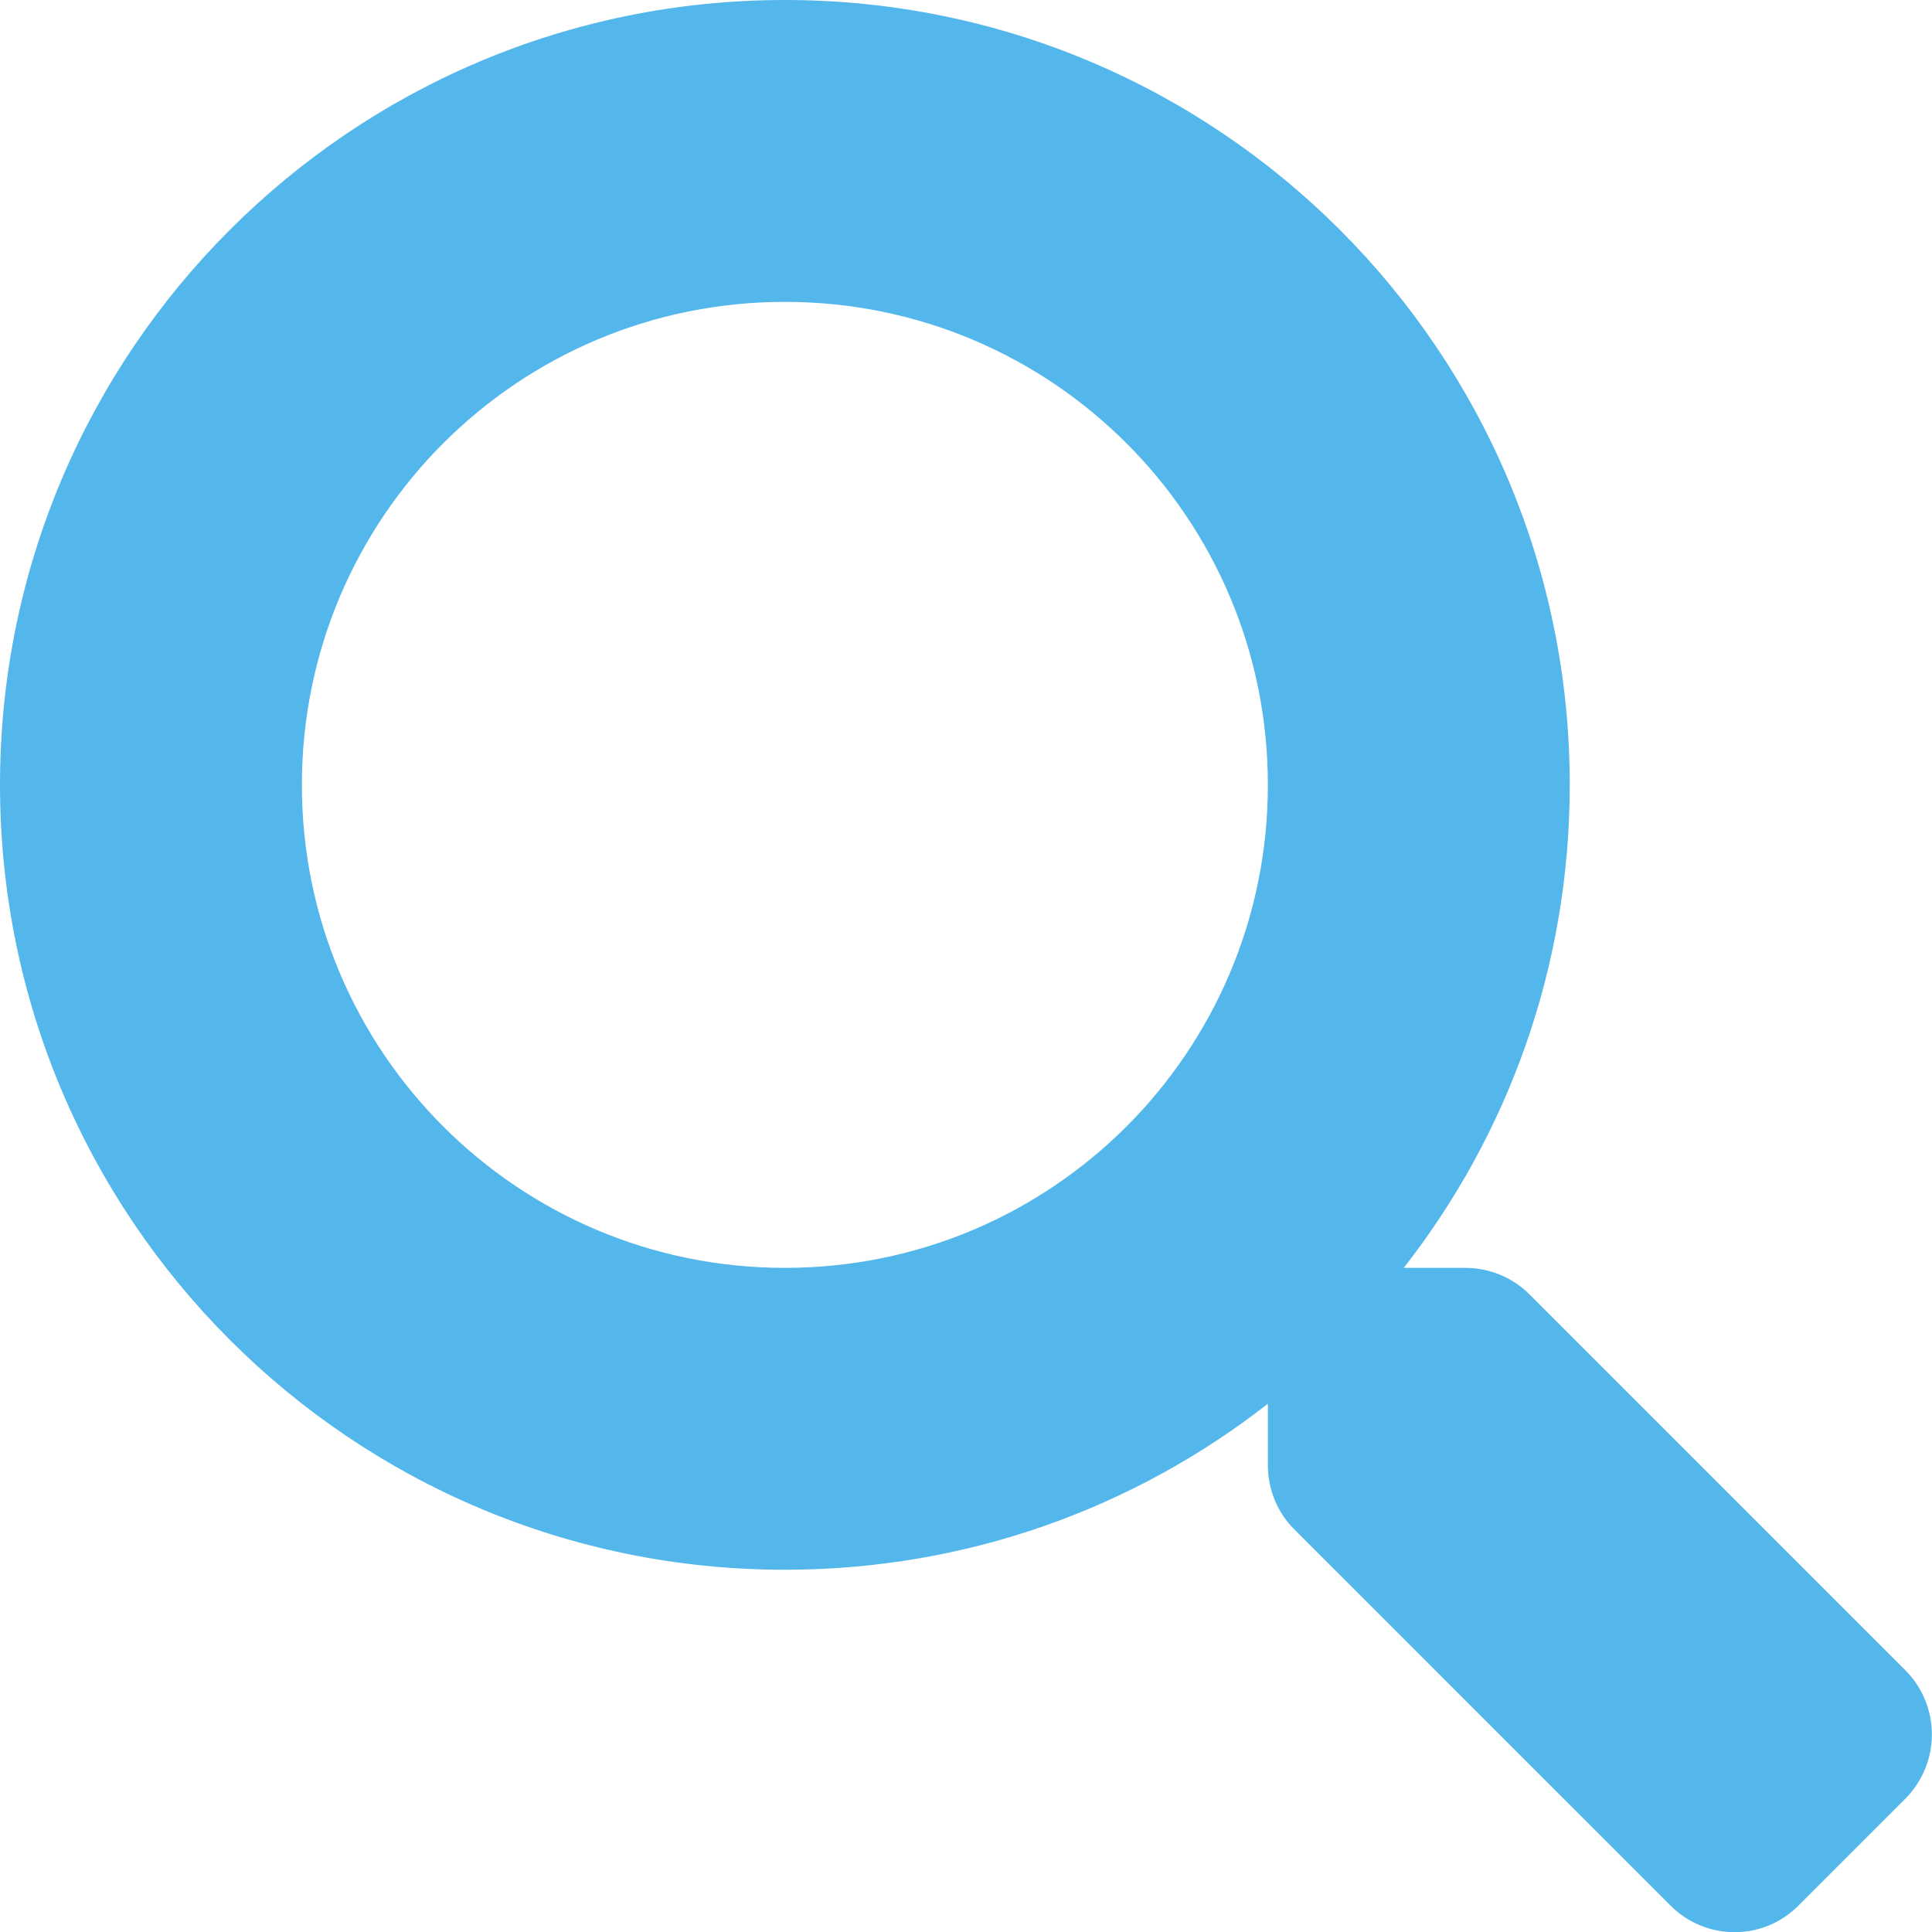
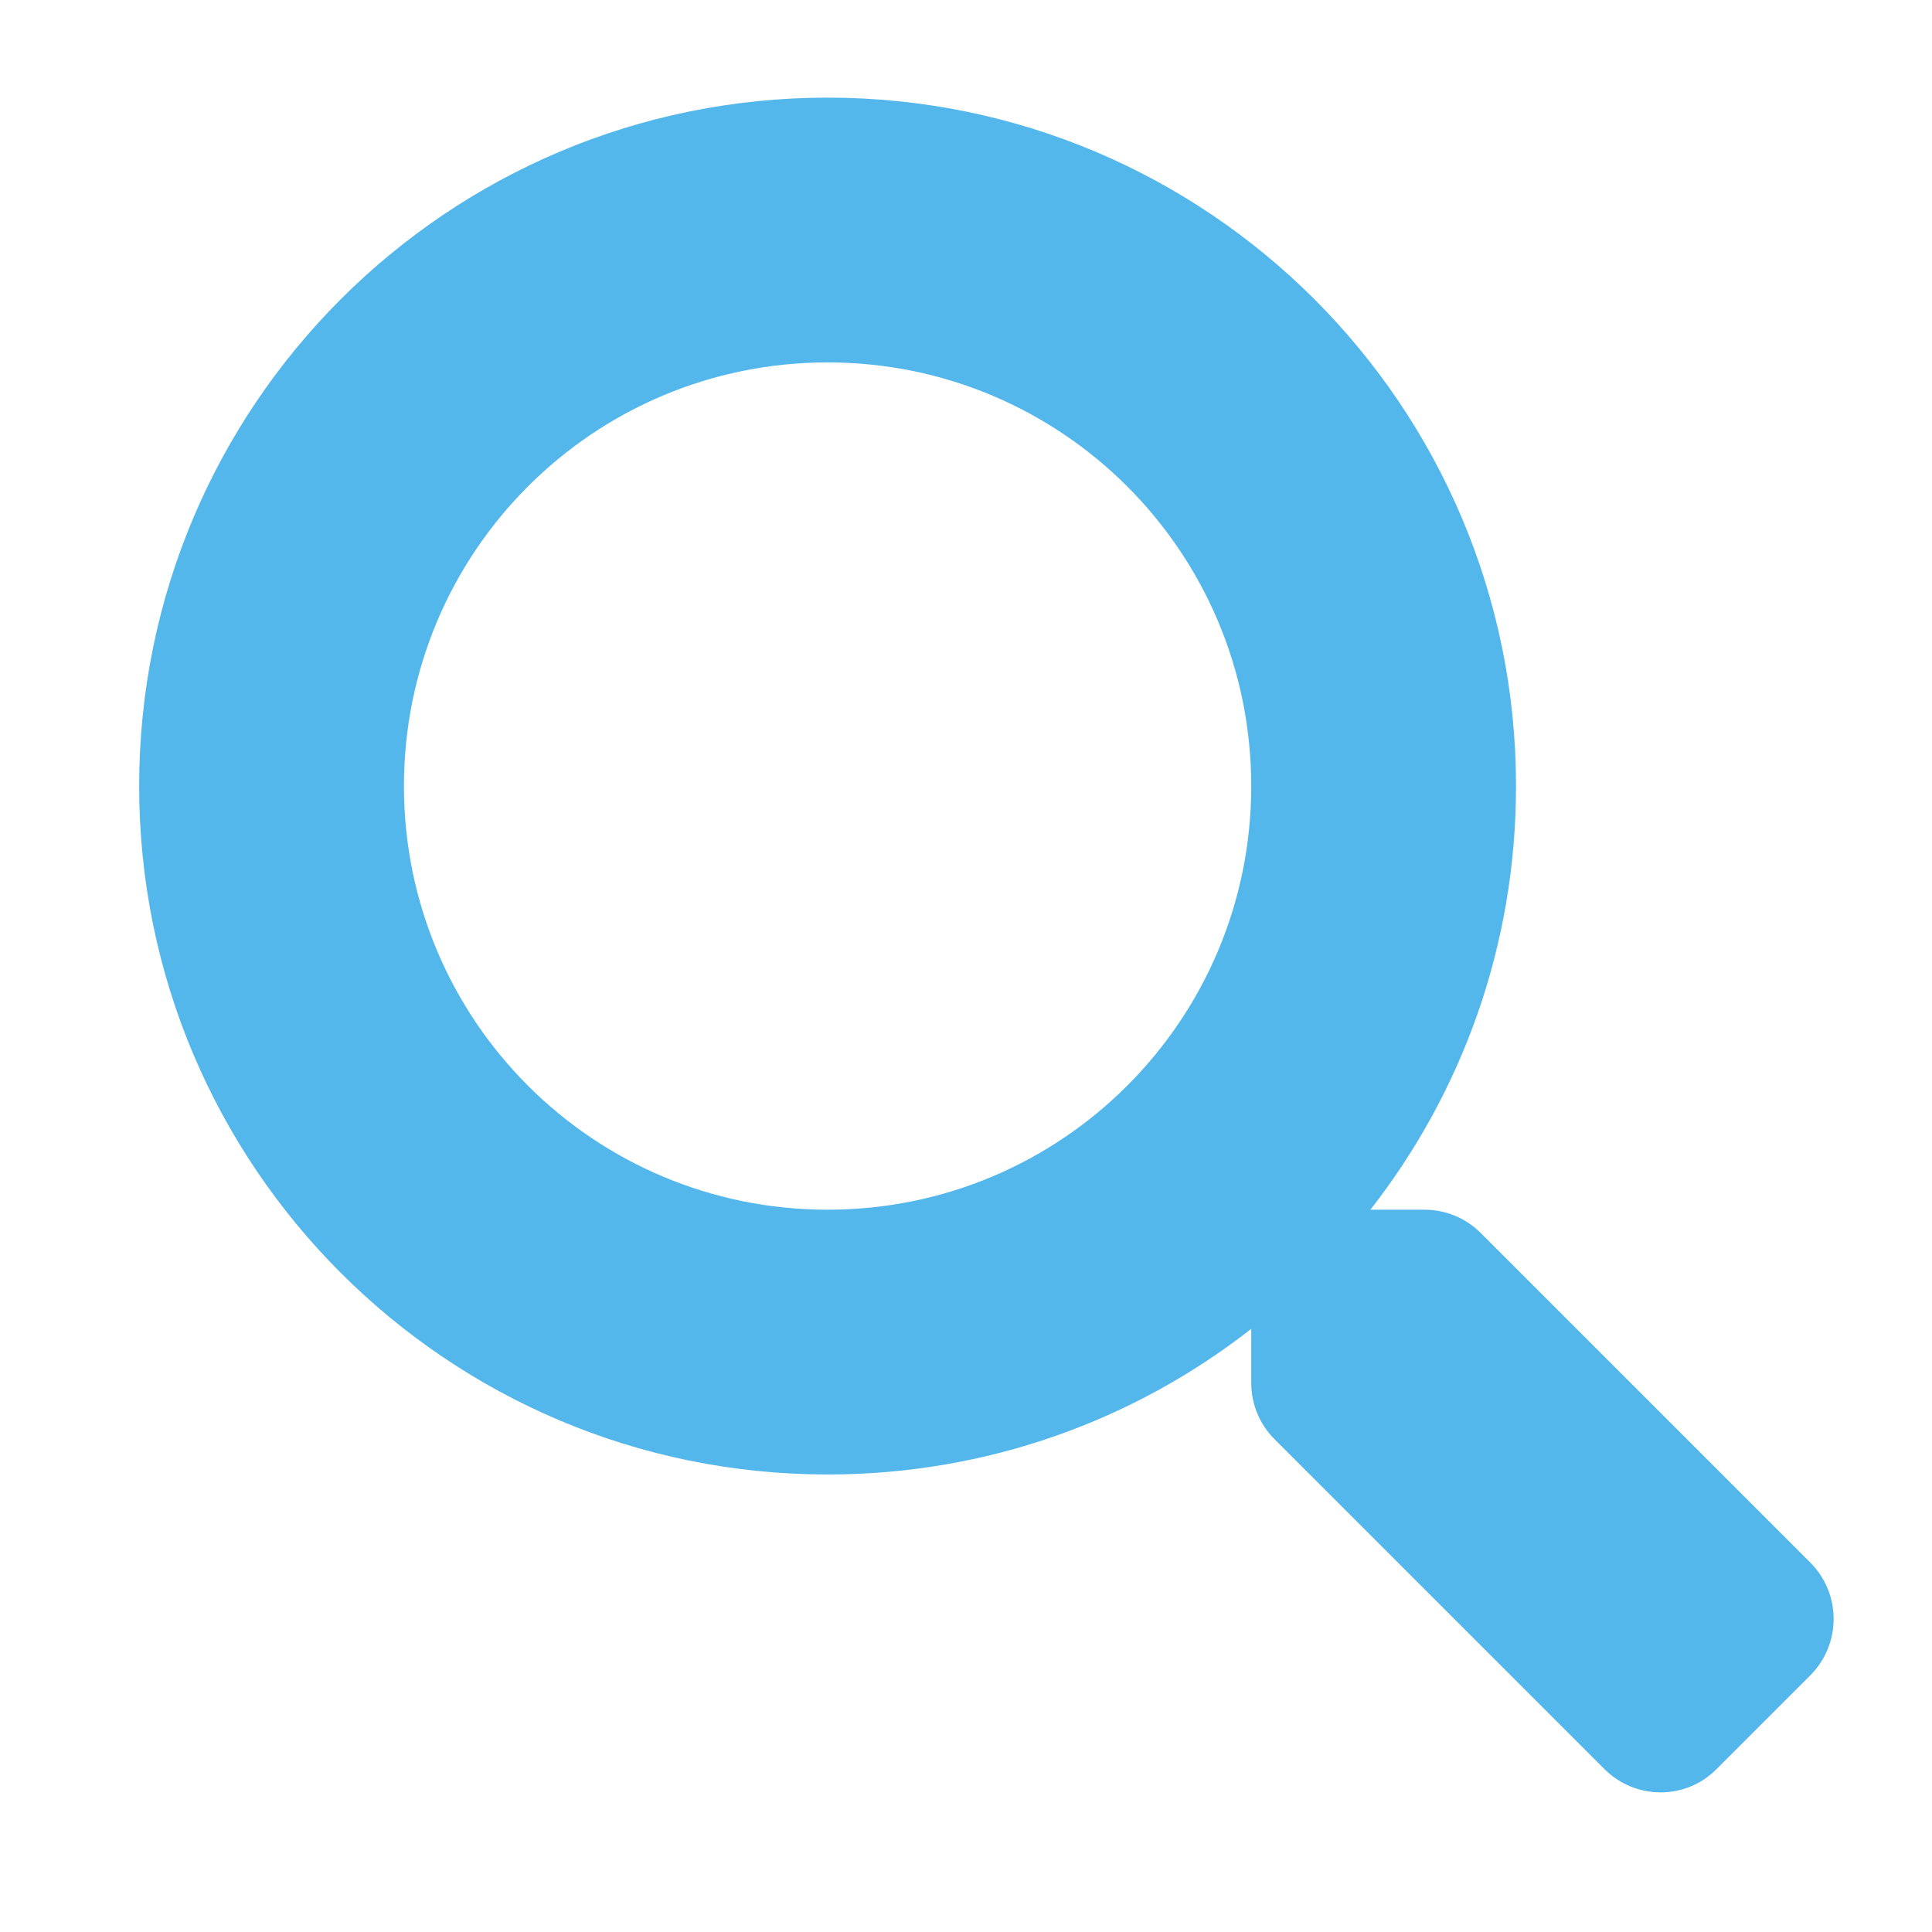
- <svg xmlns="http://www.w3.org/2000/svg" aria-hidden="true" focusable="false" data-prefix="fas" data-icon="search" role="img" viewBox="0 0 512 512" class="svg-inline--fa fa-search fa-w-16 fa-9x">
-   <path color="#53b7ec" fill="#53b7ec" d="M505 442.7L405.3 343c-4.5-4.5-10.6-7-17-7H372c27.6-35.3 44-79.7 44-128C416 93.1 322.9 0 208 0S0 93.1 0 208s93.1 208 208 208c48.3 0 92.7-16.4 128-44v16.3c0 6.4 2.5 12.5 7 17l99.7 99.7c9.4 9.4 24.6 9.4 33.9 0l28.3-28.3c9.4-9.4 9.4-24.6.1-34zM208 336c-70.7 0-128-57.2-128-128 0-70.7 57.2-128 128-128 70.7 0 128 57.2 128 128 0 70.7-57.2 128-128 128z" class="" />
+ <svg xmlns="http://www.w3.org/2000/svg" aria-hidden="true" focusable="false" data-prefix="fas" data-icon="search" role="img" viewBox="0 0 512 512" class="svg-inline--fa fa-search fa-w-16 fa-9x" version="1.1" id="svg4">
+   <defs id="defs8" color="#53b7ec" fill="#53b7ec" />
+   <path d="M 479.822,414.172 392.374,326.724 c -3.947,-3.947 -9.297,-6.14 -14.911,-6.14 h -14.297 c 24.208,-30.962 38.593,-69.906 38.593,-112.27 0,-100.78 -81.659,-182.439 -182.439,-182.439 -100.78,0 -182.439,81.659 -182.439,182.439 0,100.78 81.659,182.439 182.439,182.439 42.364,0 81.308,-14.385 112.27,-38.593 v 14.297 c 0,5.614 2.193,10.964 6.14,14.911 l 87.448,87.448 c 8.245,8.245 21.577,8.245 29.734,0 l 24.822,-24.822 c 8.245,-8.245 8.245,-21.577 0.088,-29.822 z M 219.32,320.584 c -62.012,0 -112.27,-50.171 -112.27,-112.27 0,-62.012 50.171,-112.27 112.27,-112.27 62.012,0 112.27,50.171 112.27,112.27 0,62.012 -50.171,112.27 -112.27,112.27 z" class="" id="path2" style="color:#53b7ec;fill:#53b7ec;stroke-width:0.877" />
</svg>
